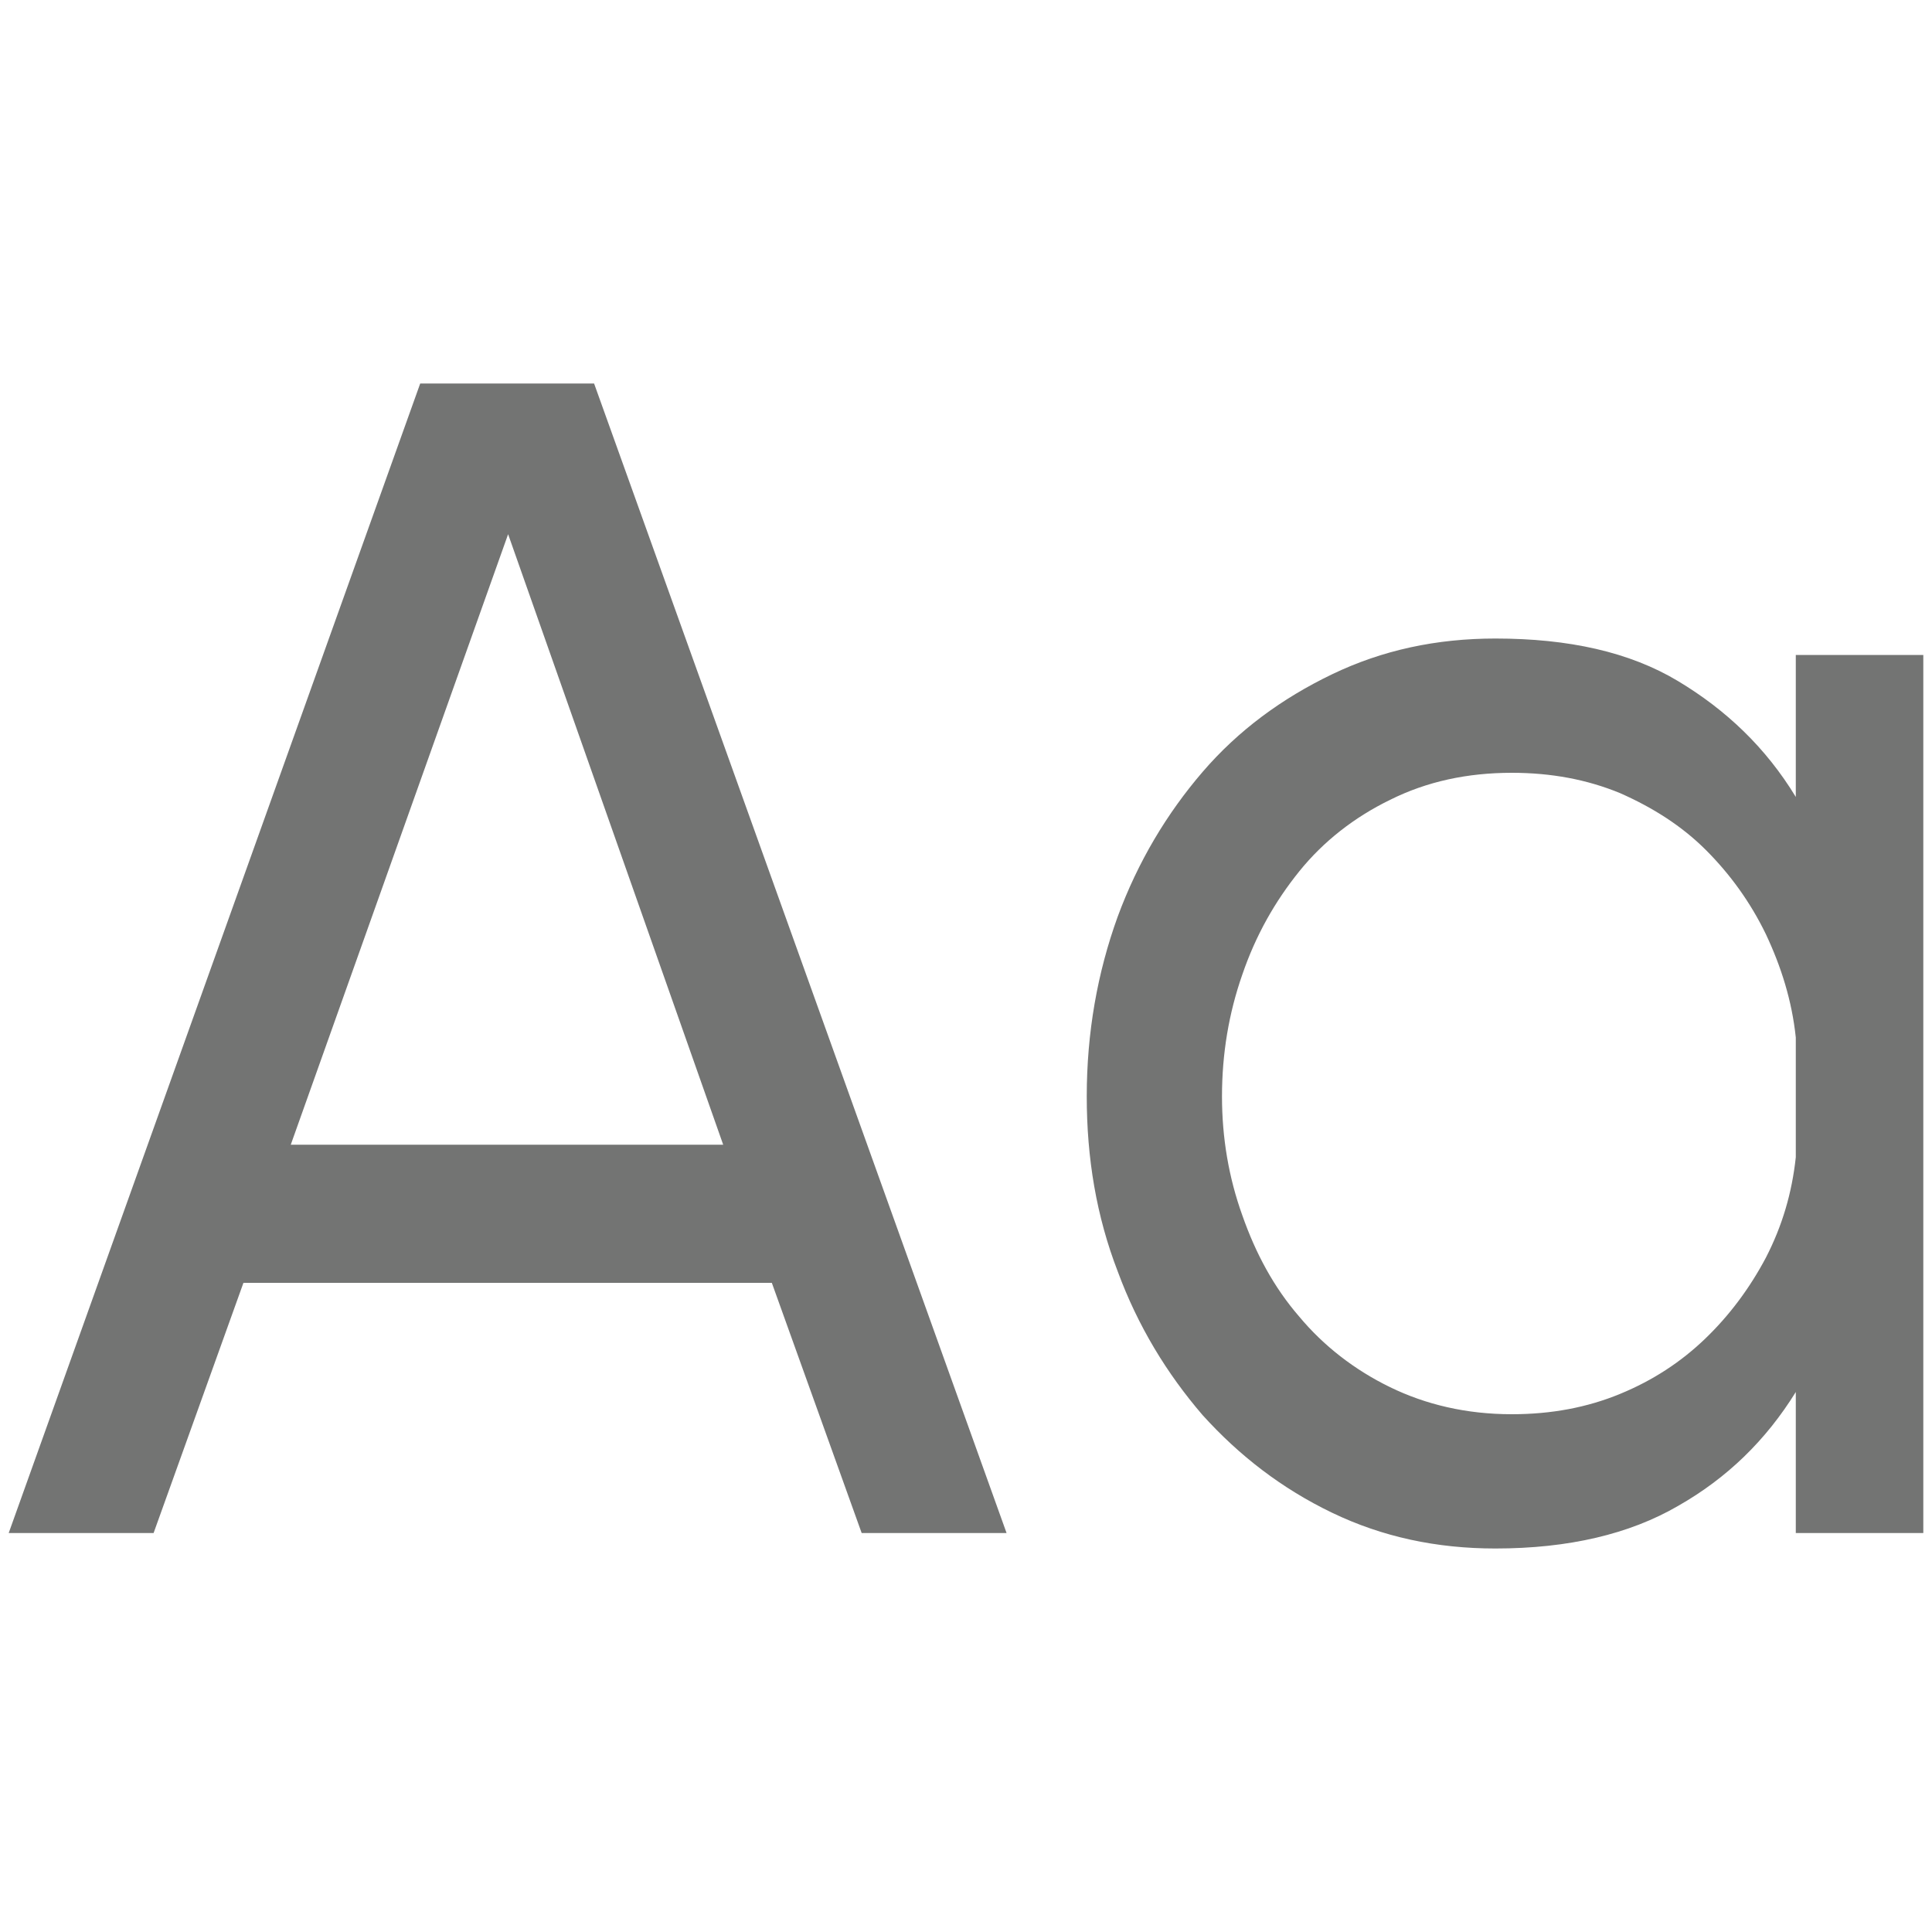
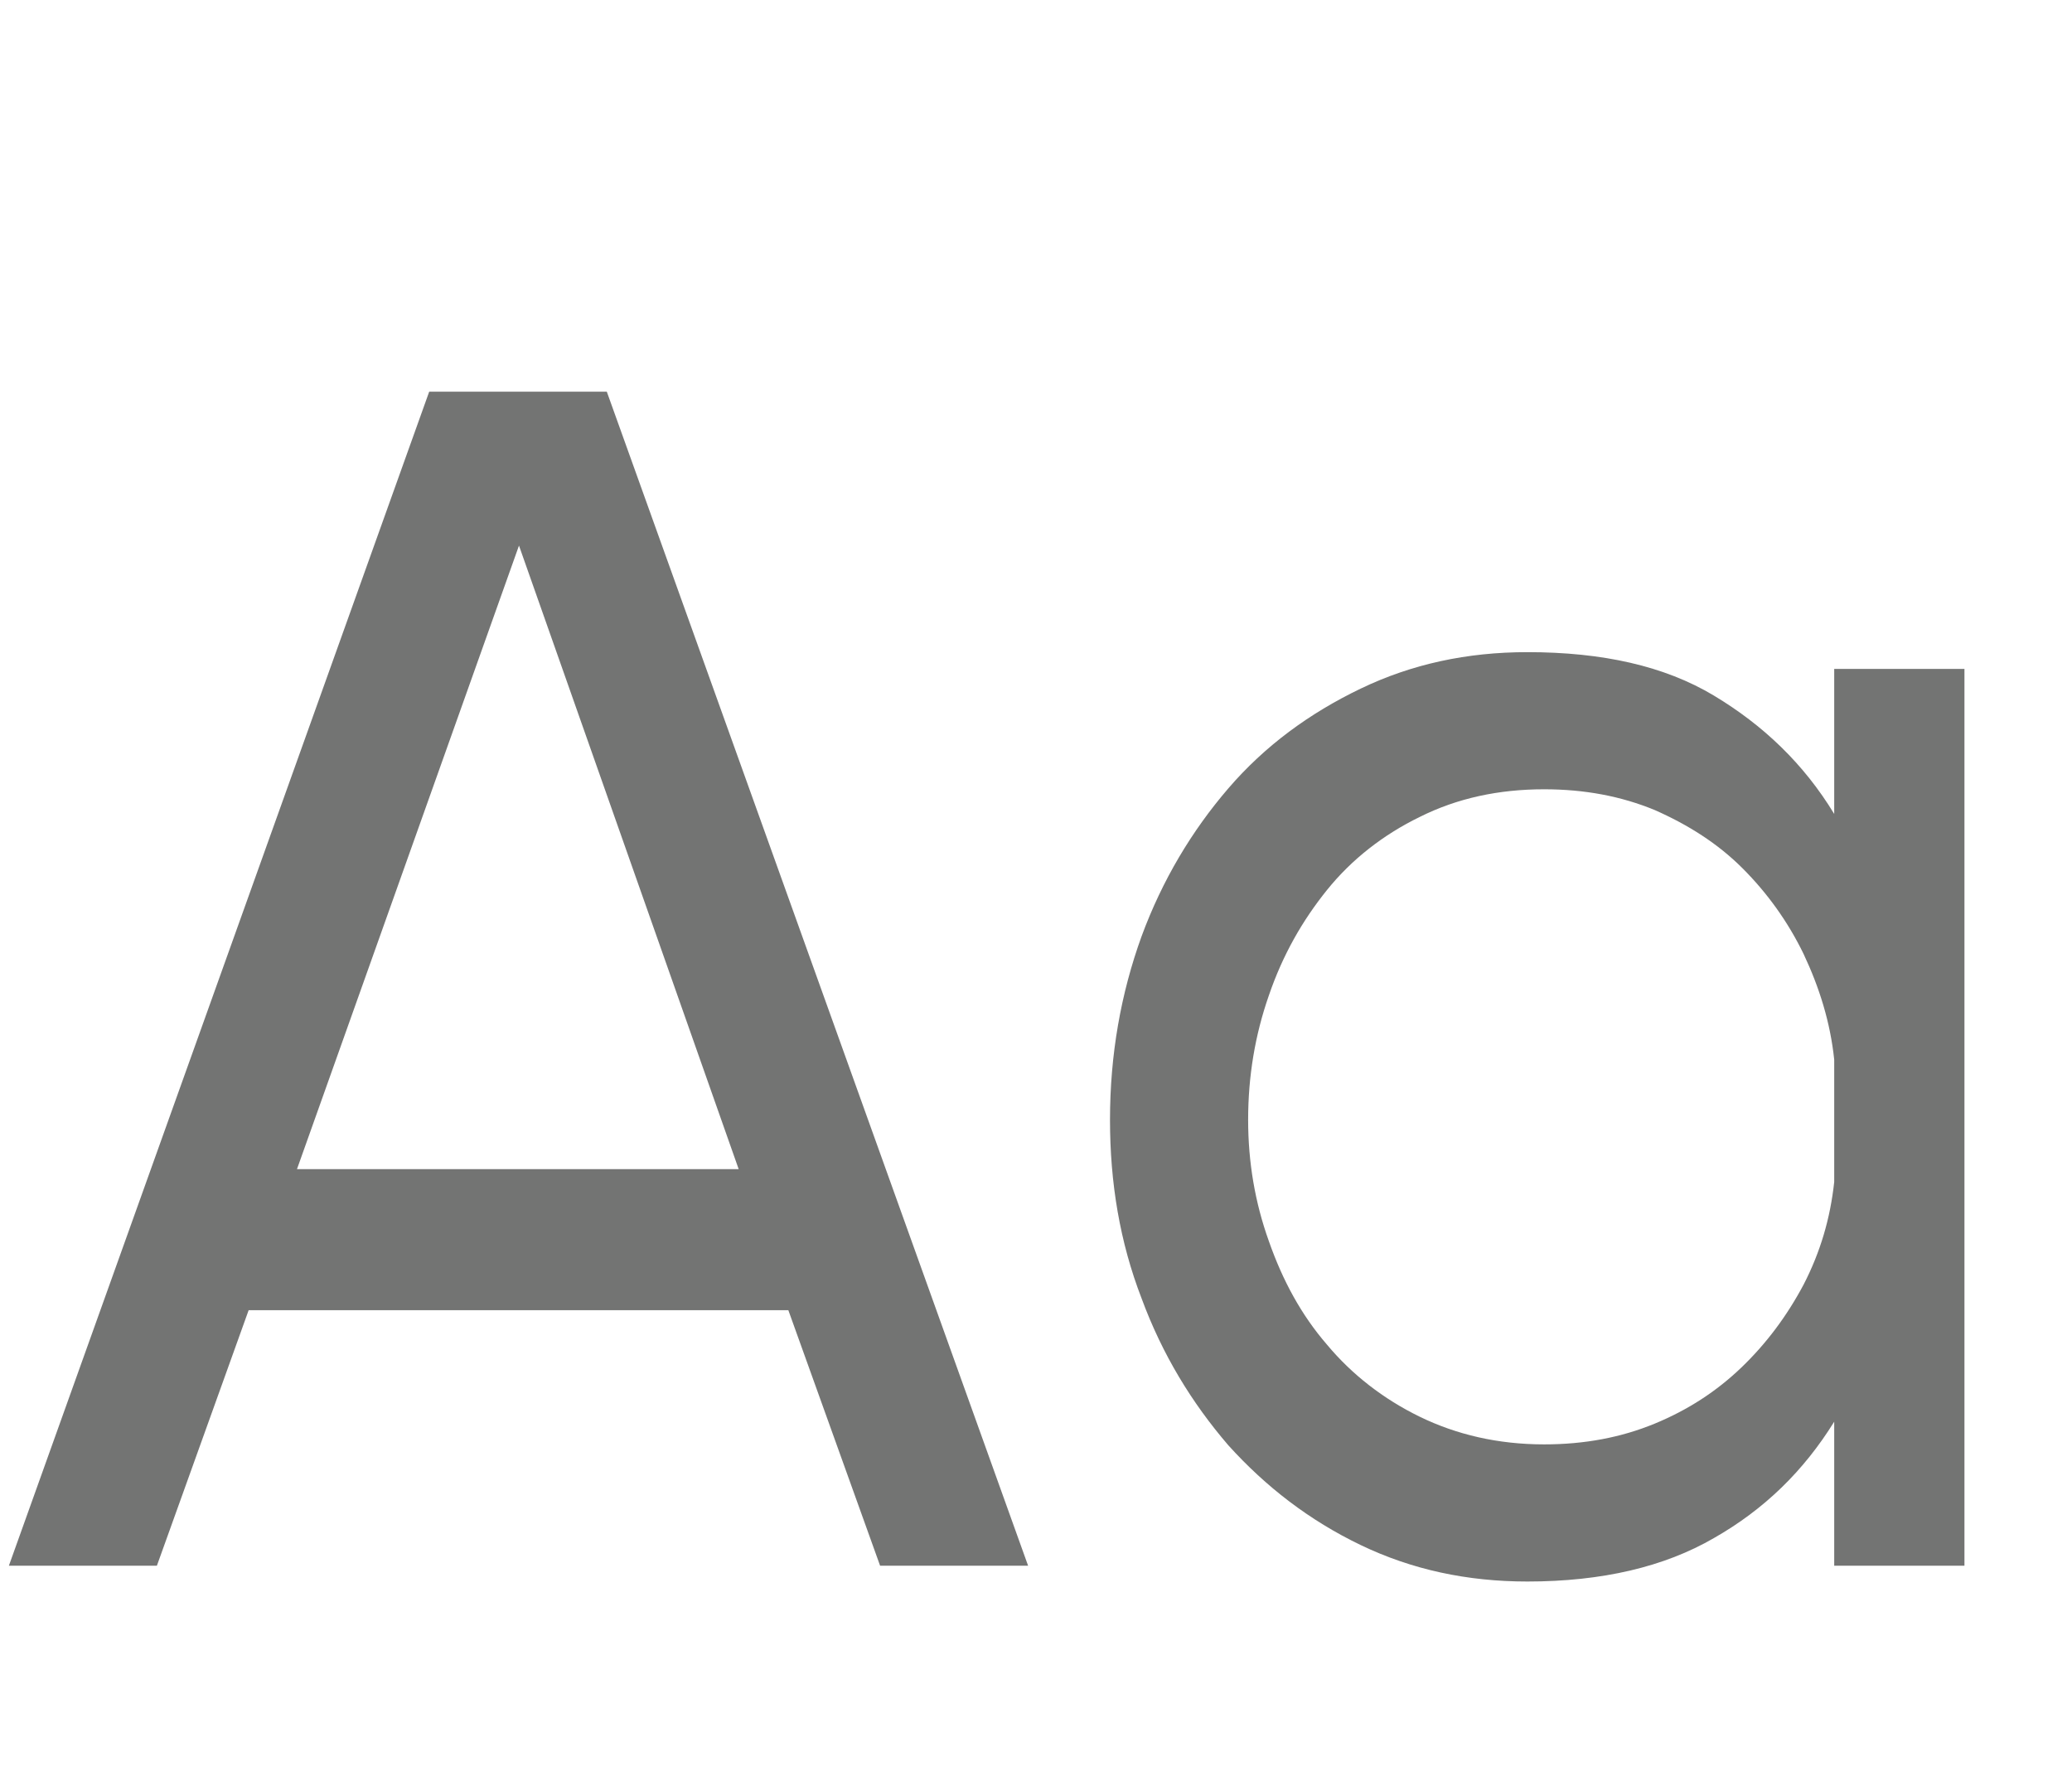
- <svg xmlns="http://www.w3.org/2000/svg" version="1.1" id="Layer_1" x="0px" y="0px" viewBox="0 0 20 20" style="enable-background:new 0 0 20 20;" xml:space="preserve">
+ <svg xmlns="http://www.w3.org/2000/svg" version="1.1" id="Layer_1" x="0px" y="0px" viewBox="0 0 21 18" style="enable-background:new 0 0 21 18;" xml:space="preserve">
  <style type="text/css">
	.st0{fill:#737473;}
</style>
  <g>
    <path class="st0" d="M4.35,3.97h1.8l4.27,11.9H8.92l-0.93-2.59H2.52l-0.93,2.59H0.09L4.35,3.97z M7.49,11.86L5.26,5.53l-2.25,6.32   H7.49z" />
    <path class="st0" d="M19.91,15.87h-1.32v-1.46c-0.31,0.5-0.71,0.89-1.22,1.18c-0.5,0.29-1.13,0.44-1.89,0.44   c-0.61,0-1.17-0.12-1.69-0.37c-0.52-0.25-0.96-0.59-1.34-1.01c-0.37-0.43-0.67-0.92-0.88-1.49c-0.22-0.57-0.32-1.17-0.32-1.81   c0-0.66,0.11-1.28,0.32-1.86c0.21-0.57,0.51-1.07,0.88-1.5c0.37-0.43,0.82-0.76,1.34-1.01c0.52-0.25,1.08-0.37,1.69-0.37   c0.76,0,1.39,0.14,1.89,0.44s0.91,0.69,1.22,1.2V6.78h1.32V15.87z M18.59,10.74c-0.04-0.38-0.15-0.73-0.31-1.07   c-0.16-0.33-0.37-0.62-0.62-0.87c-0.25-0.25-0.55-0.44-0.89-0.59C16.43,8.07,16.06,8,15.65,8c-0.46,0-0.88,0.09-1.26,0.28   c-0.37,0.18-0.69,0.43-0.94,0.74c-0.25,0.31-0.45,0.66-0.59,1.07c-0.14,0.4-0.21,0.82-0.21,1.26c0,0.43,0.07,0.84,0.21,1.23   c0.14,0.4,0.33,0.75,0.59,1.05c0.25,0.3,0.57,0.55,0.94,0.73c0.37,0.18,0.79,0.28,1.26,0.28c0.41,0,0.78-0.07,1.12-0.21   c0.34-0.14,0.63-0.33,0.88-0.57c0.25-0.24,0.46-0.52,0.63-0.84c0.17-0.33,0.27-0.67,0.31-1.04V10.74z" />
  </g>
</svg>
